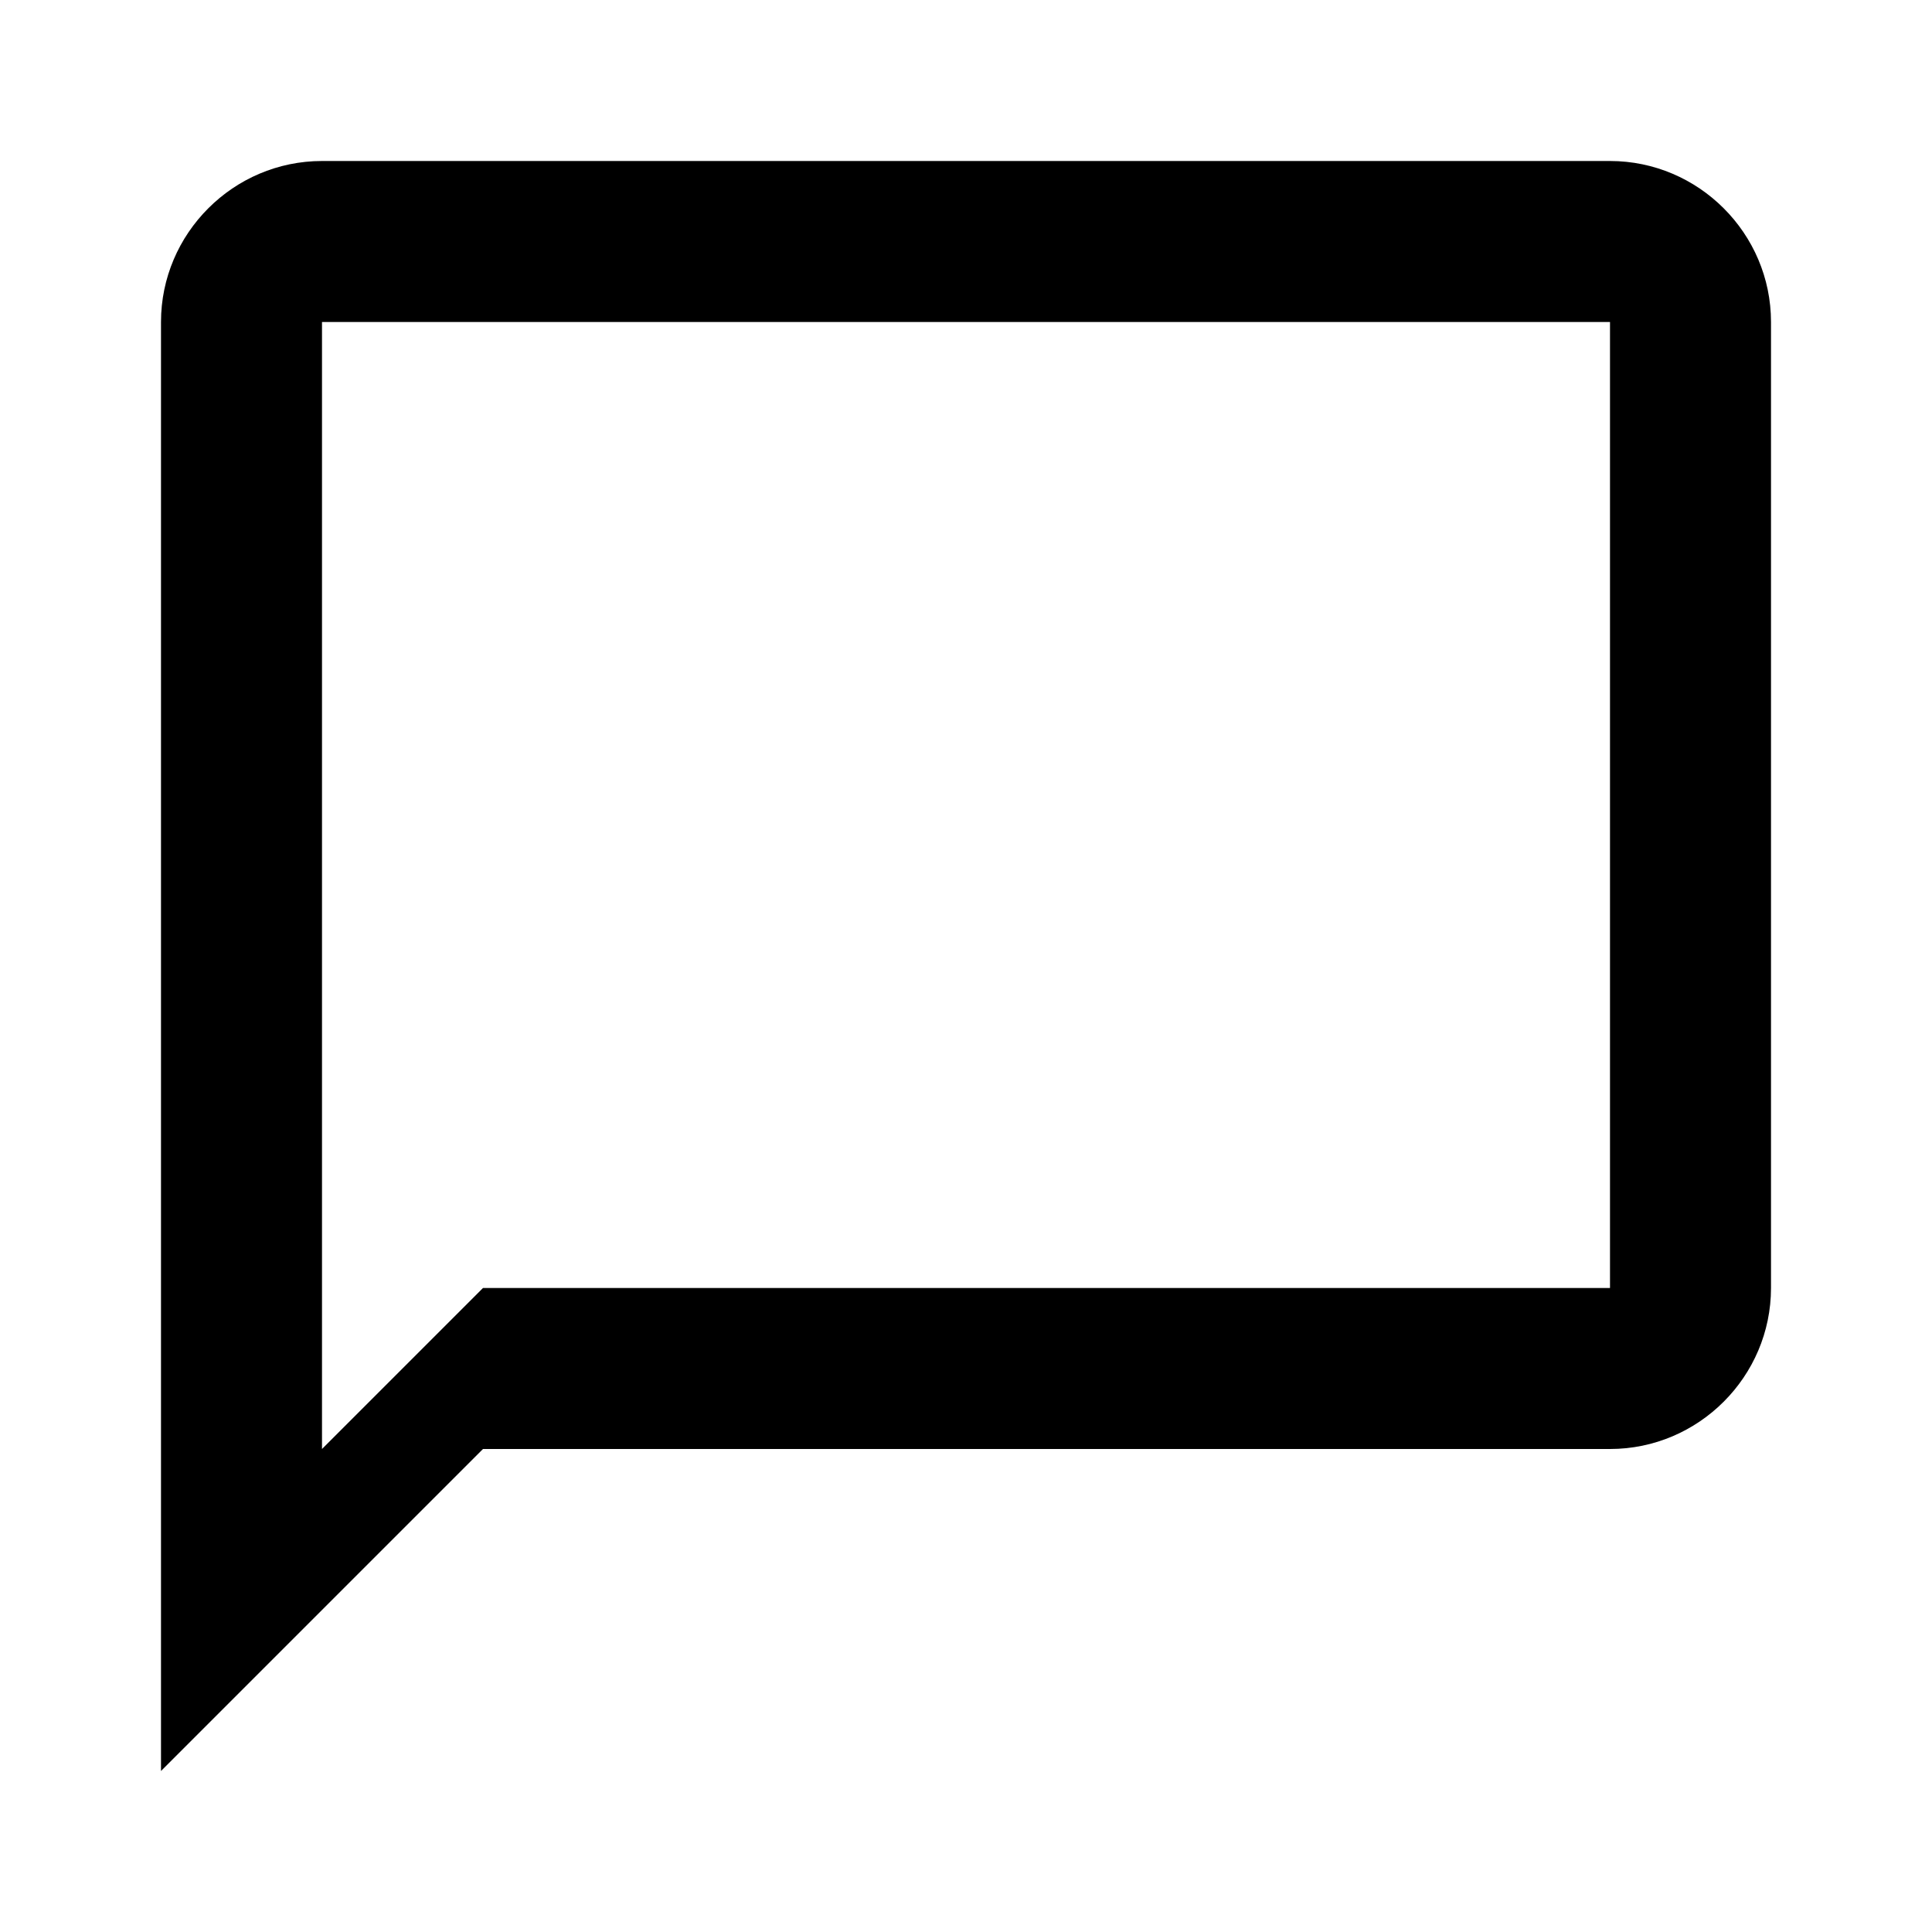
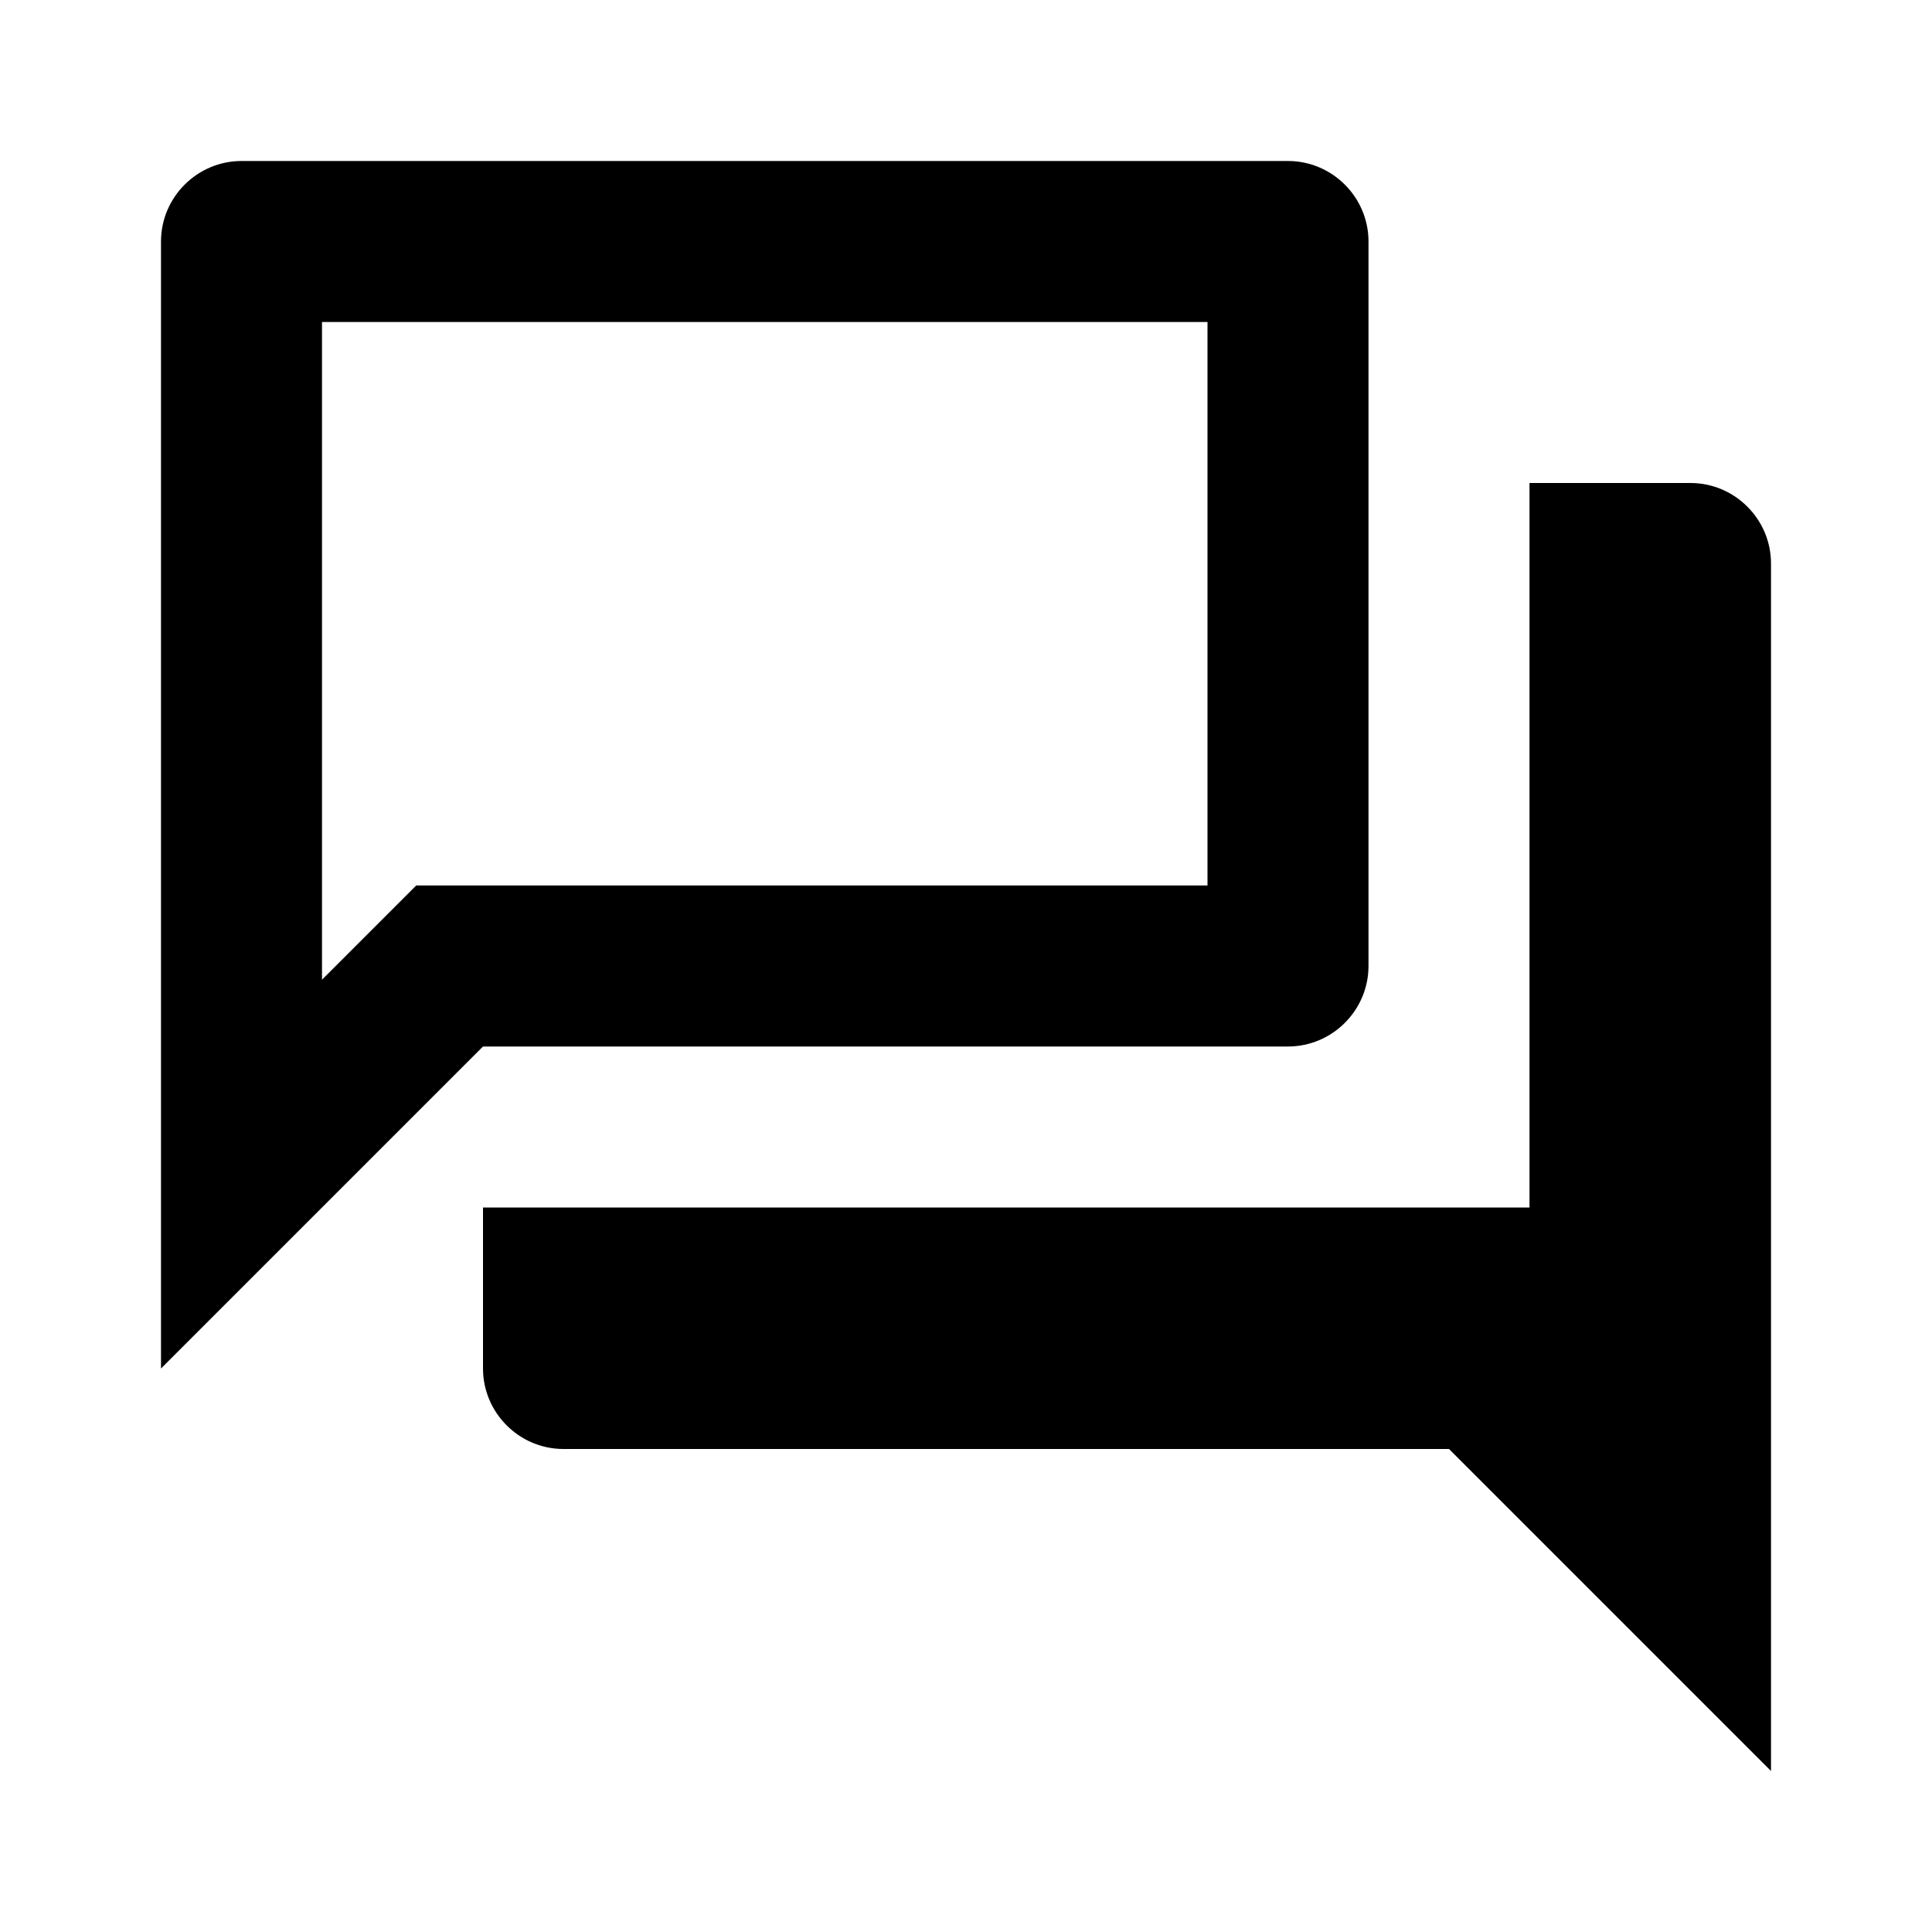
<svg xmlns="http://www.w3.org/2000/svg" height="24px" viewBox="0 0 24 24" width="24px" fill="#000000">
  <path d="M0 0h24v24H0V0z" fill="none" />
-   <path d="M20 2H4c-1.1 0-2 .9-2 2v18l4-4h14c1.1 0 2-.9 2-2V4c0-1.1-.9-2-2-2zm0 14H6l-2 2V4h16v12z" />
+   <path d="M15 4v7H5.17l-.59.59-.58.58V4h11m1-2H3c-.55 0-1 .45-1 1v14l4-4h10c.55 0 1-.45 1-1V3c0-.55-.45-1-1-1zm5 4h-2v9H6v2c0 .55.45 1 1 1h11l4 4V7c0-.55-.45-1-1-1z" />
</svg>
